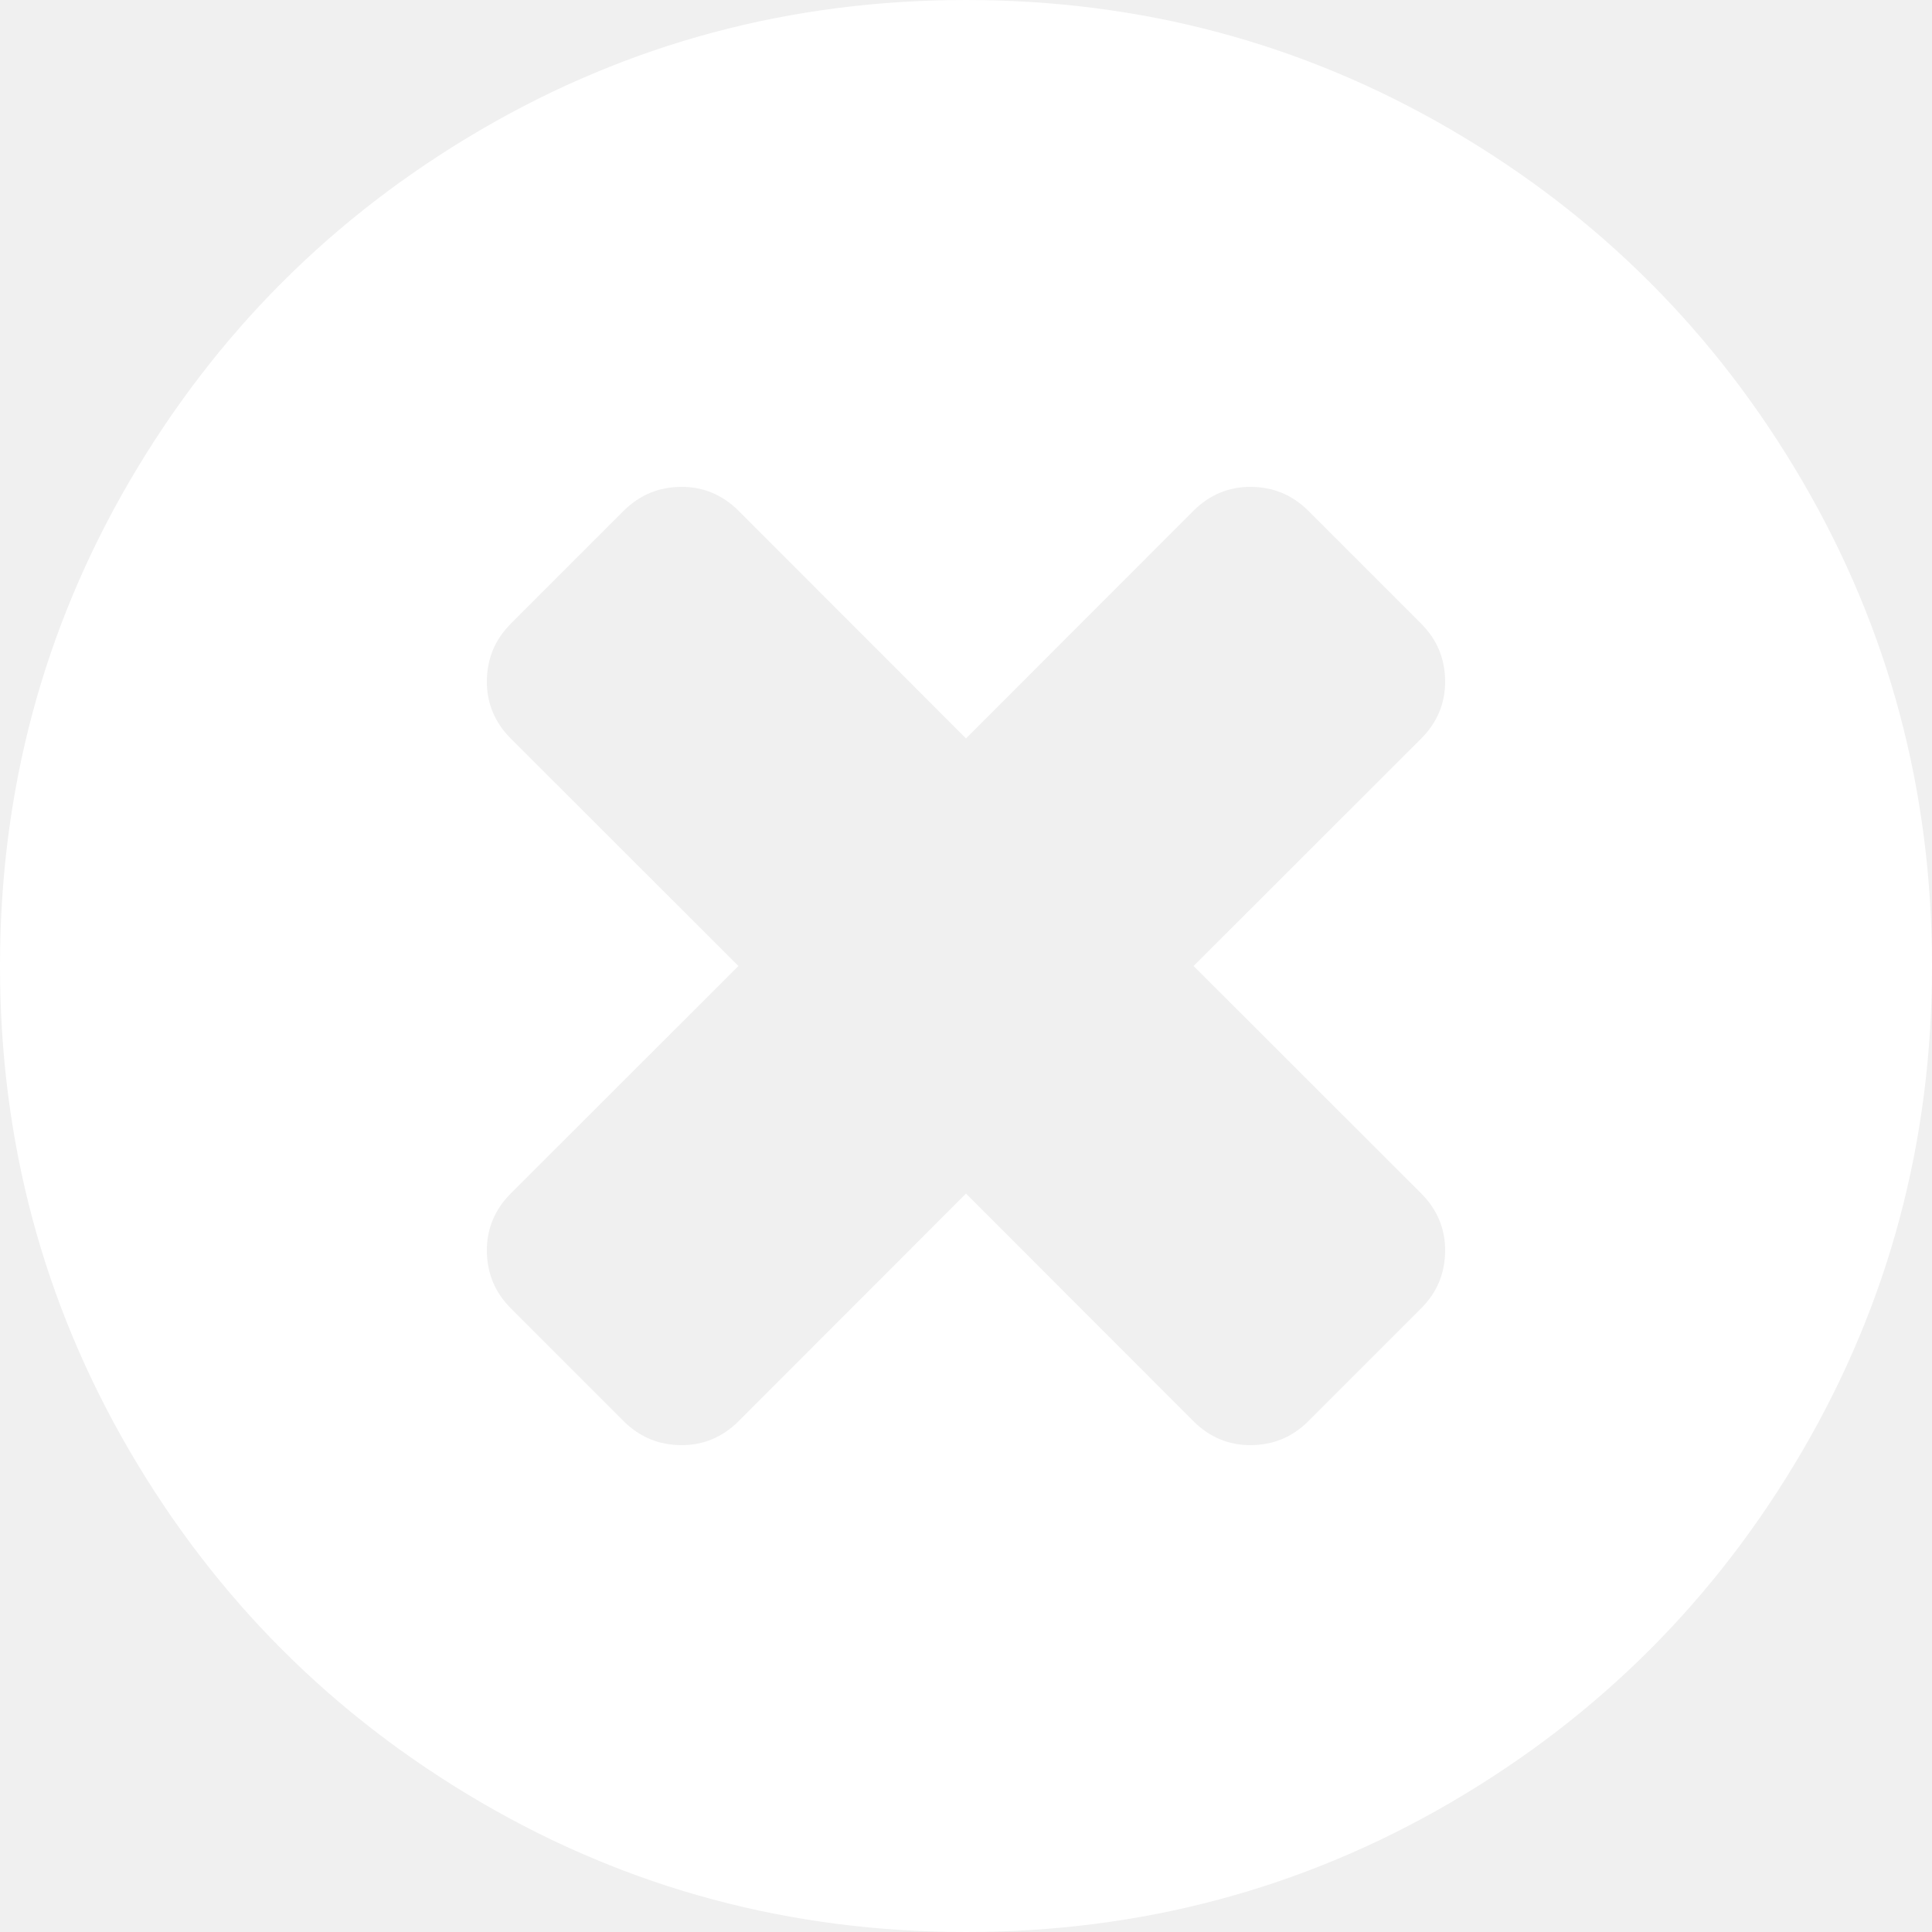
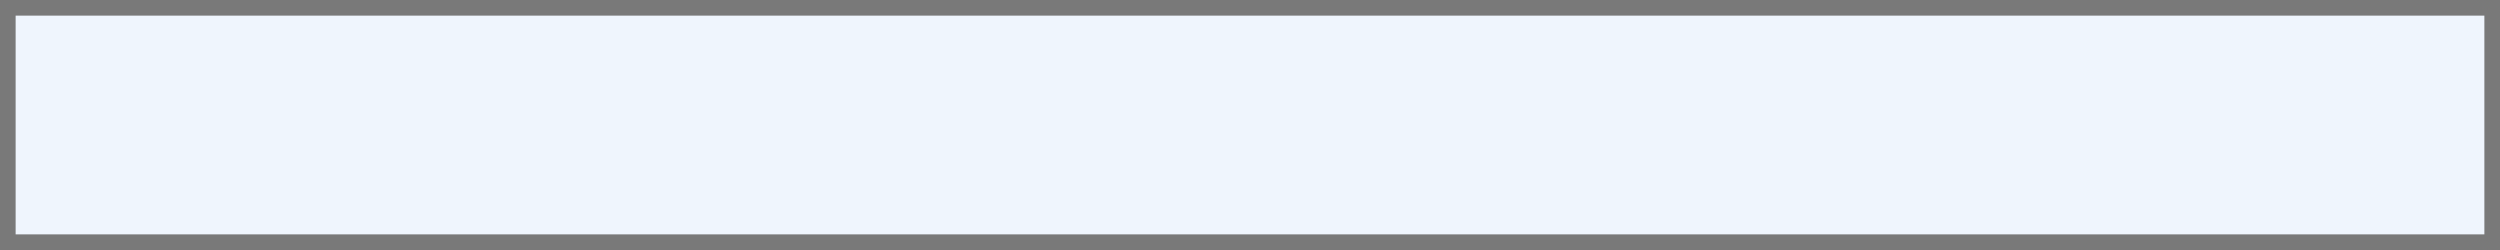
- <svg xmlns="http://www.w3.org/2000/svg" version="1.1" width="10px" height="10px">
-   <g transform="matrix(1 0 0 1 -167 -425 )">
-     <path d="M 7.357 6.771  C 7.439 6.688  7.48 6.589  7.48 6.471  C 7.48 6.359  7.439 6.261  7.357 6.178  L 6.178 5  L 7.357 3.822  C 7.439 3.739  7.48 3.641  7.48 3.529  C 7.48 3.411  7.439 3.312  7.357 3.229  L 6.771 2.643  C 6.688 2.561  6.589 2.52  6.471 2.52  C 6.359 2.52  6.261 2.561  6.178 2.643  L 5 3.822  L 3.822 2.643  C 3.739 2.561  3.641 2.52  3.529 2.52  C 3.411 2.52  3.312 2.561  3.229 2.643  L 2.643 3.229  C 2.561 3.312  2.52 3.411  2.52 3.529  C 2.52 3.641  2.561 3.739  2.643 3.822  L 3.822 5  L 2.643 6.178  C 2.561 6.261  2.52 6.359  2.52 6.471  C 2.52 6.589  2.561 6.688  2.643 6.771  L 3.229 7.357  C 3.312 7.439  3.411 7.48  3.529 7.48  C 3.641 7.48  3.739 7.439  3.822 7.357  L 5 6.178  L 6.178 7.357  C 6.261 7.439  6.359 7.48  6.471 7.48  C 6.589 7.48  6.688 7.439  6.771 7.357  L 7.357 6.771  Z M 9.329 2.49  C 9.776 3.256  10 4.093  10 5  C 10 5.907  9.776 6.744  9.329 7.51  C 8.882 8.276  8.276 8.882  7.51 9.329  C 6.744 9.776  5.907 10  5 10  C 4.093 10  3.256 9.776  2.49 9.329  C 1.724 8.882  1.118 8.276  0.671 7.51  C 0.224 6.744  0 5.907  0 5  C 0 4.093  0.224 3.256  0.671 2.49  C 1.118 1.724  1.724 1.118  2.49 0.671  C 3.256 0.224  4.093 0  5 0  C 5.907 0  6.744 0.224  7.51 0.671  C 8.276 1.118  8.882 1.724  9.329 2.49  Z " fill-rule="nonzero" fill="#ffffff" stroke="none" transform="matrix(1 0 0 1 167 425 )" />
+ <svg xmlns="http://www.w3.org/2000/svg" version="1.1" width="160px" height="16px">
+   <defs>
+     <mask fill="white" id="clip13">
+       <path d="M 0 16  L 0 0  L 160 0  L 160 16  L 35 16  L 0 16  Z " fill-rule="evenodd" />
+     </mask>
+   </defs>
+   <g transform="matrix(1 0 0 1 -87 -183 )">
+     <path d="M 0 16  L 0 0  L 160 0  L 160 16  L 35 16  L 0 16  Z " fill-rule="nonzero" fill="#eff5fd" stroke="none" transform="matrix(1 0 0 1 87 183 )" />
+     <path d="M 0 16  L 0 0  L 160 0  L 160 16  L 35 16  L 0 16  Z " stroke-width="2" stroke="#797979" fill="none" transform="matrix(1 0 0 1 87 183 )" mask="url(#clip13)" />
  </g>
</svg>
